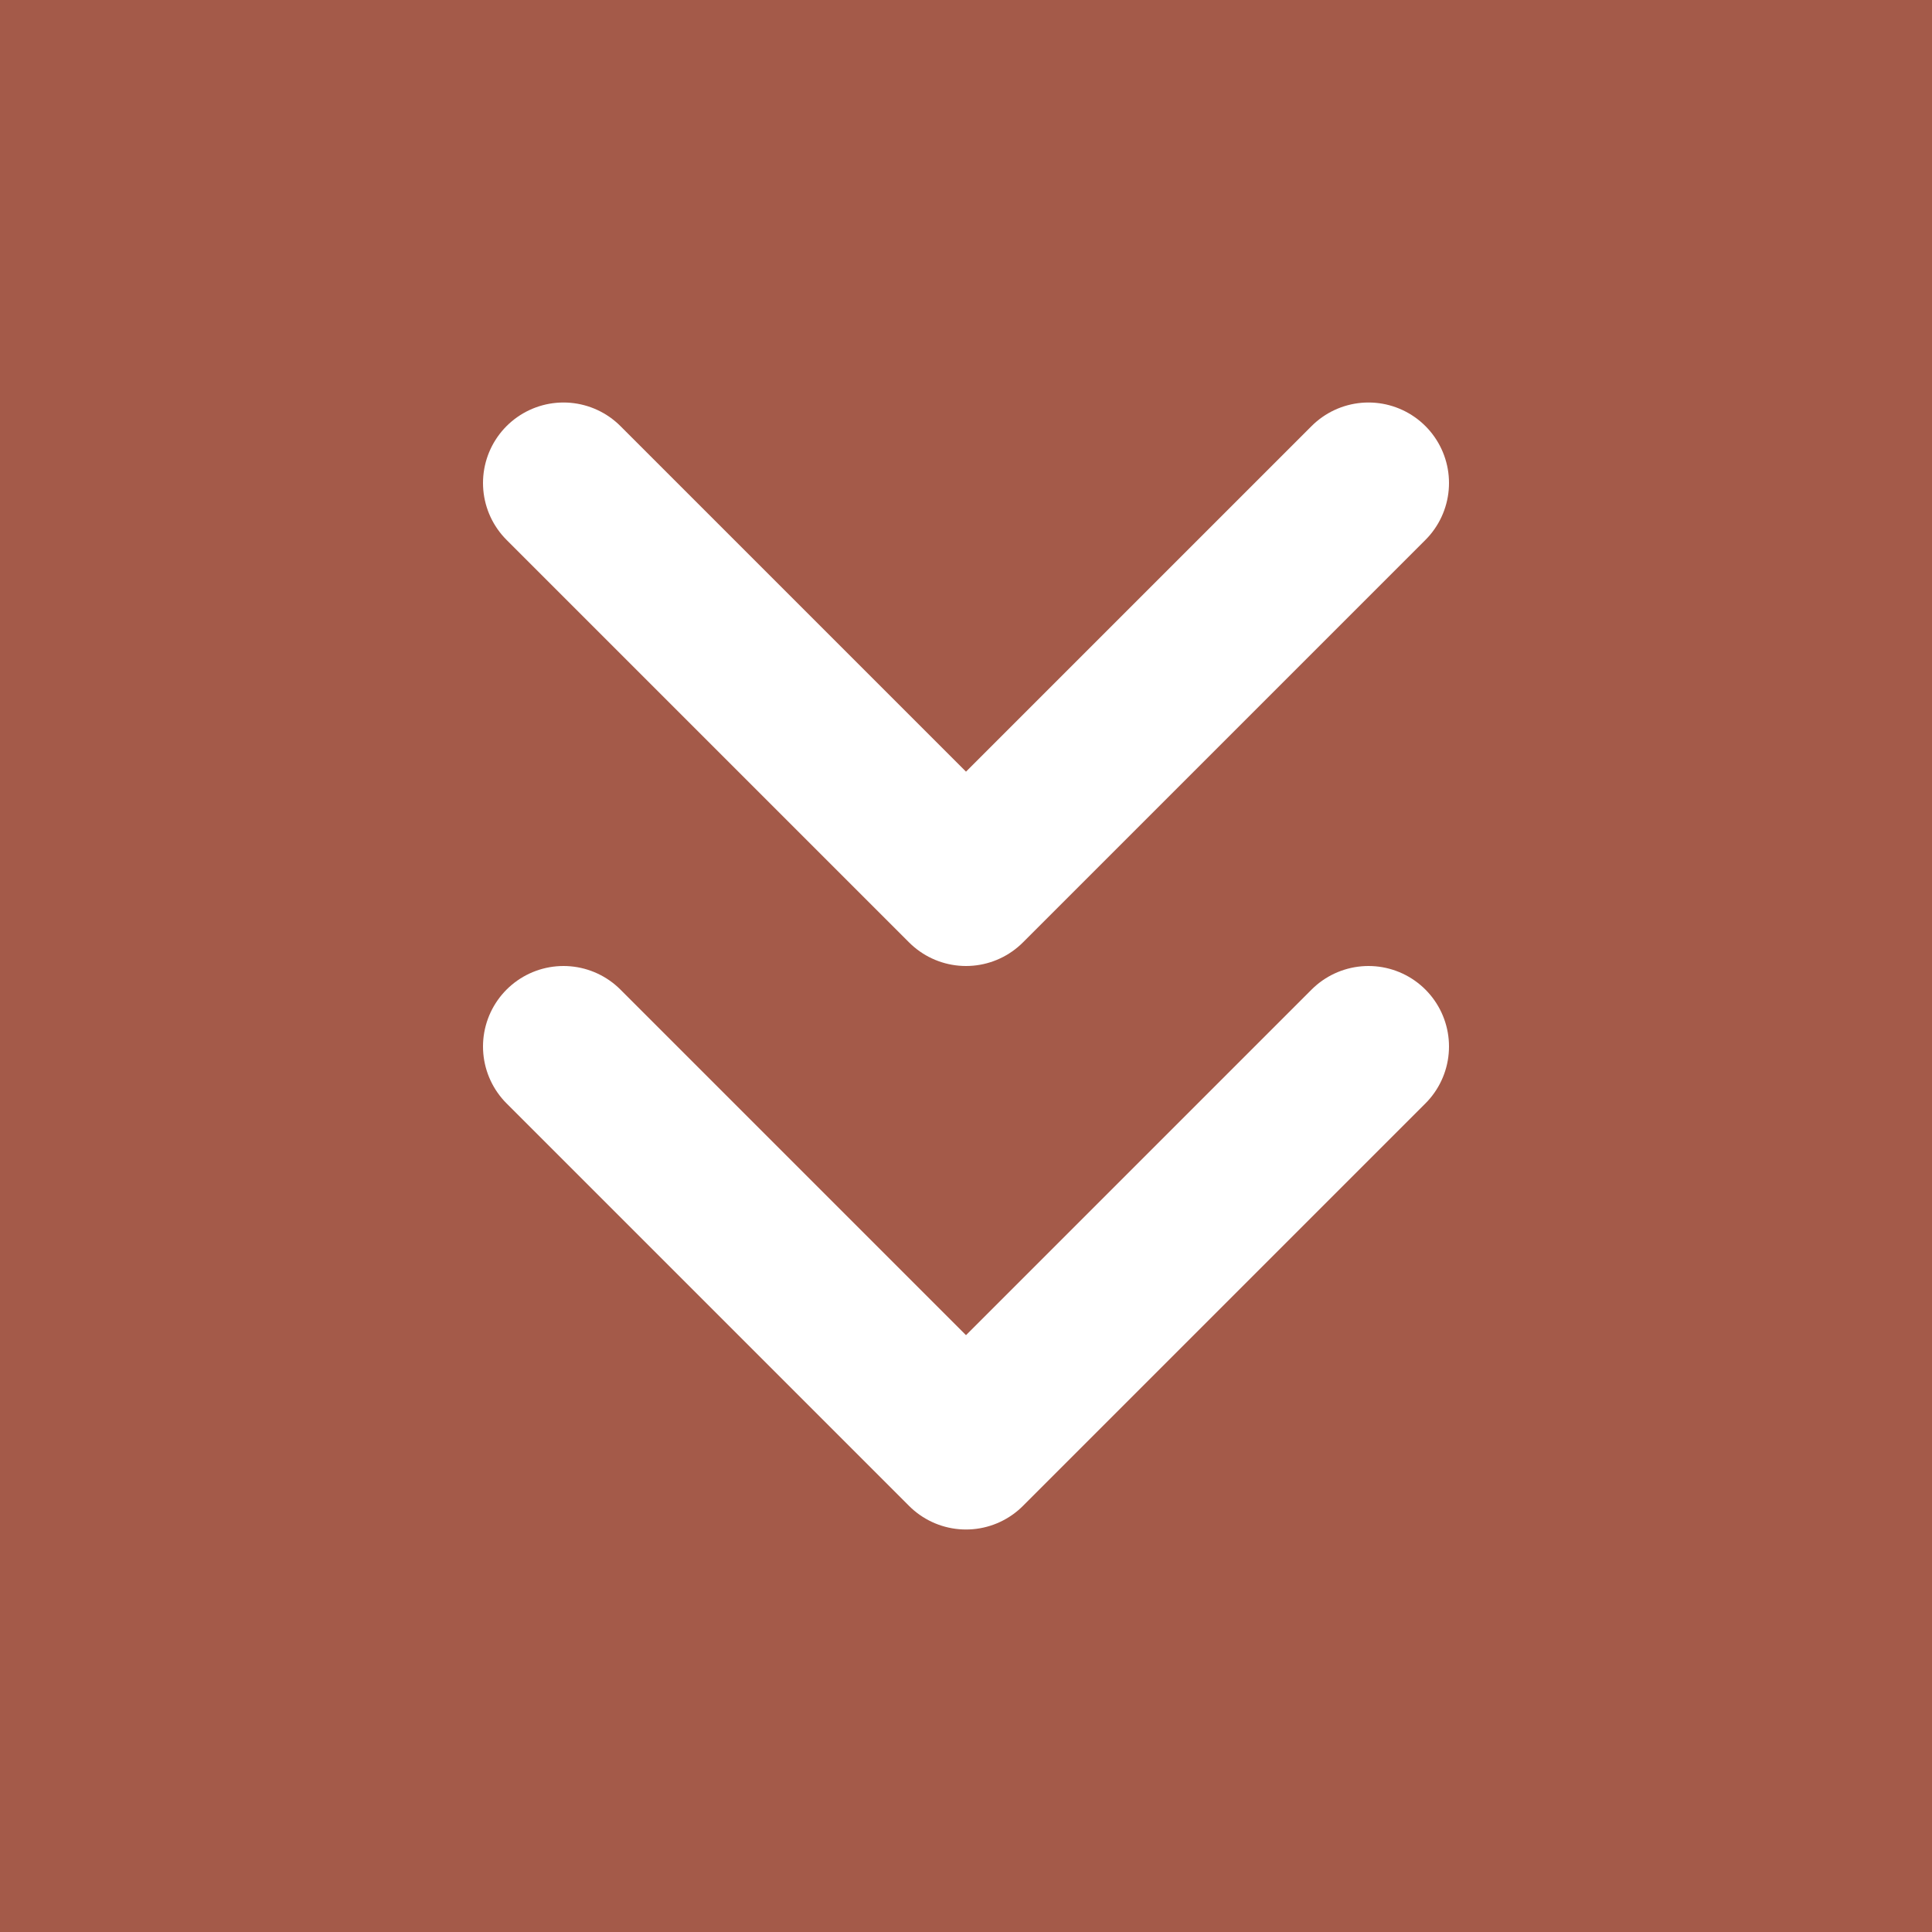
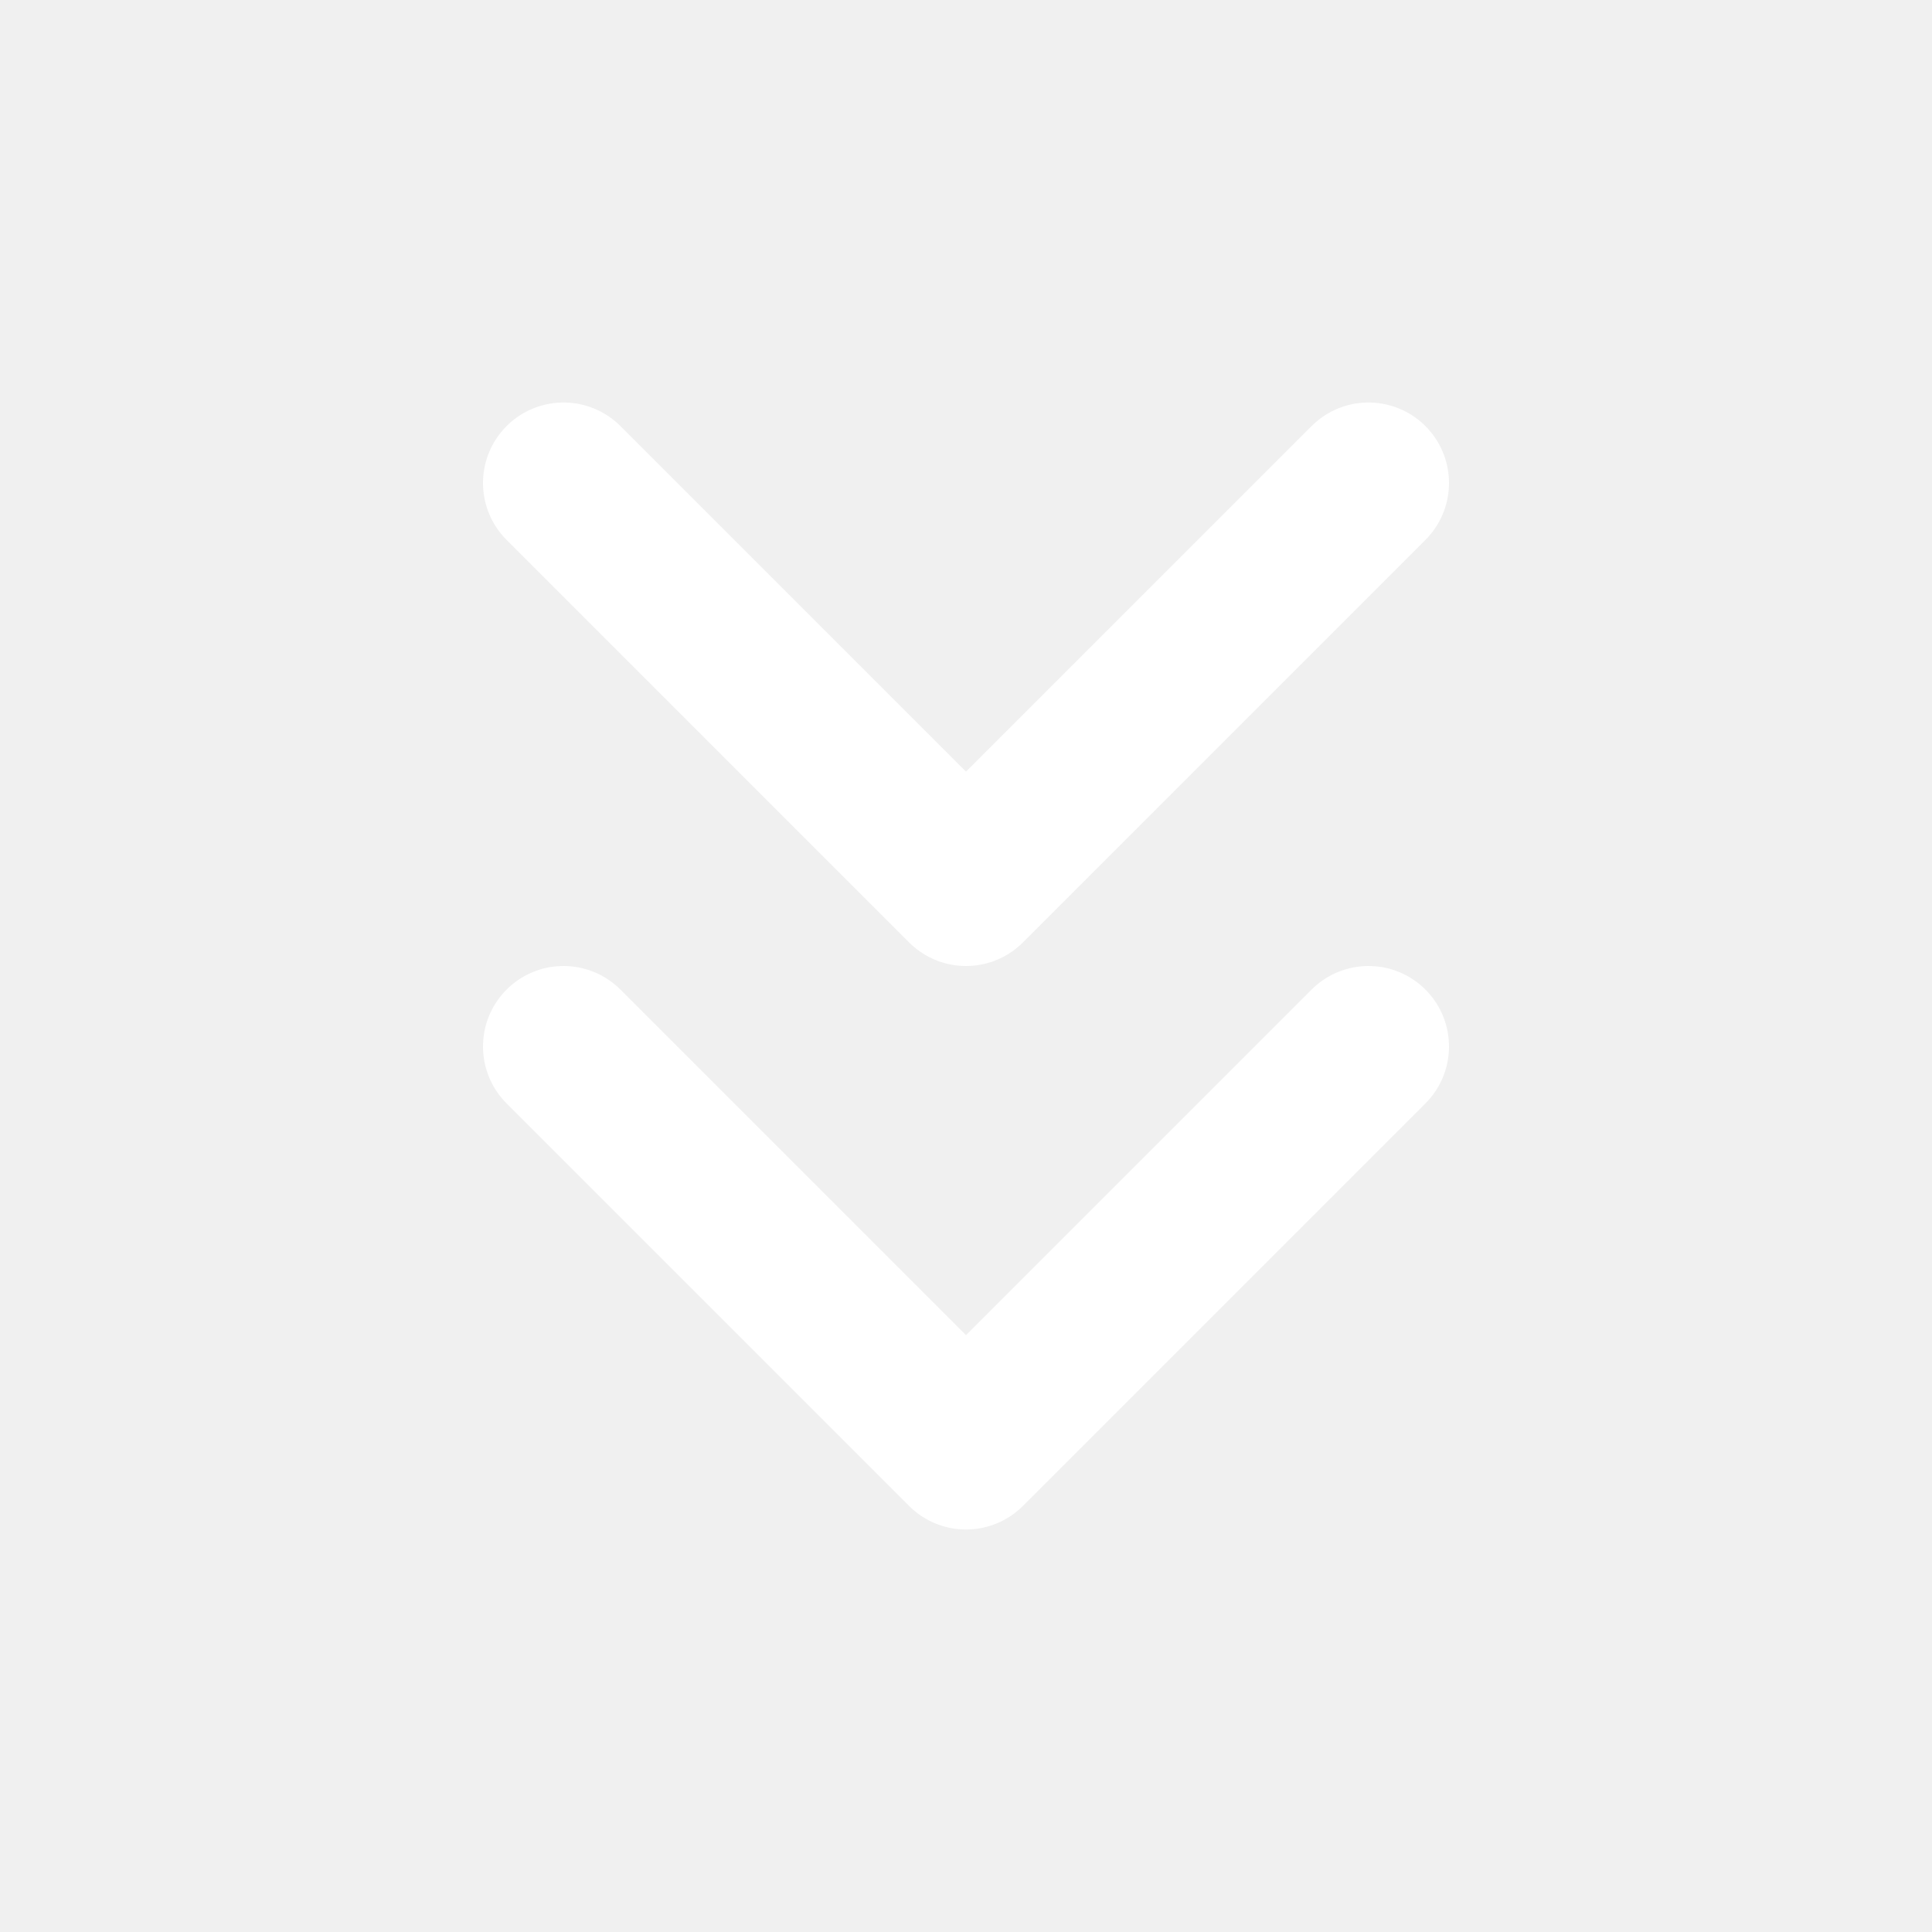
<svg xmlns="http://www.w3.org/2000/svg" width="24" height="24" viewBox="0 0 24 24" fill="none">
-   <rect width="24" height="24" fill="#1E1E1E" />
+   <rect width="24" height="24" />
  <g id="Home | Ballecoffee" clip-path="url(#clip0_1_5)">
-     <rect width="1440" height="1333" transform="translate(-176 -439)" fill="#1F1517" />
+     <rect width="1440" height="1333" transform="translate(-176 -439)" />
    <g id="Hero Banner" clip-path="url(#clip1_1_5)">
-       <rect width="1440" height="386" transform="translate(-176 -371)" fill="#181012" />
+       <rect width="1440" height="386" transform="translate(-176 -371)" />
    </g>
    <g id="Button">
-       <rect x="-16" y="-16" width="56" height="56" rx="8" fill="#A45A49" />
+       <rect x="-16" y="-16" width="56" height="56" rx="8" />
      <g id="chevrons-down">
        <path id="Vector" d="M7 13L12 18L17 13" stroke="white" stroke-width="2" stroke-linecap="round" stroke-linejoin="round" />
        <path id="Vector_2" d="M7 6L12 11L17 6" stroke="white" stroke-width="2" stroke-linecap="round" stroke-linejoin="round" />
      </g>
    </g>
  </g>
  <defs>
    <clipPath id="clip0_1_5">
      <rect width="1440" height="1333" fill="white" transform="translate(-176 -439)" />
    </clipPath>
    <clipPath id="clip1_1_5">
      <rect width="1440" height="386" fill="white" transform="translate(-176 -371)" />
    </clipPath>
  </defs>
</svg>
